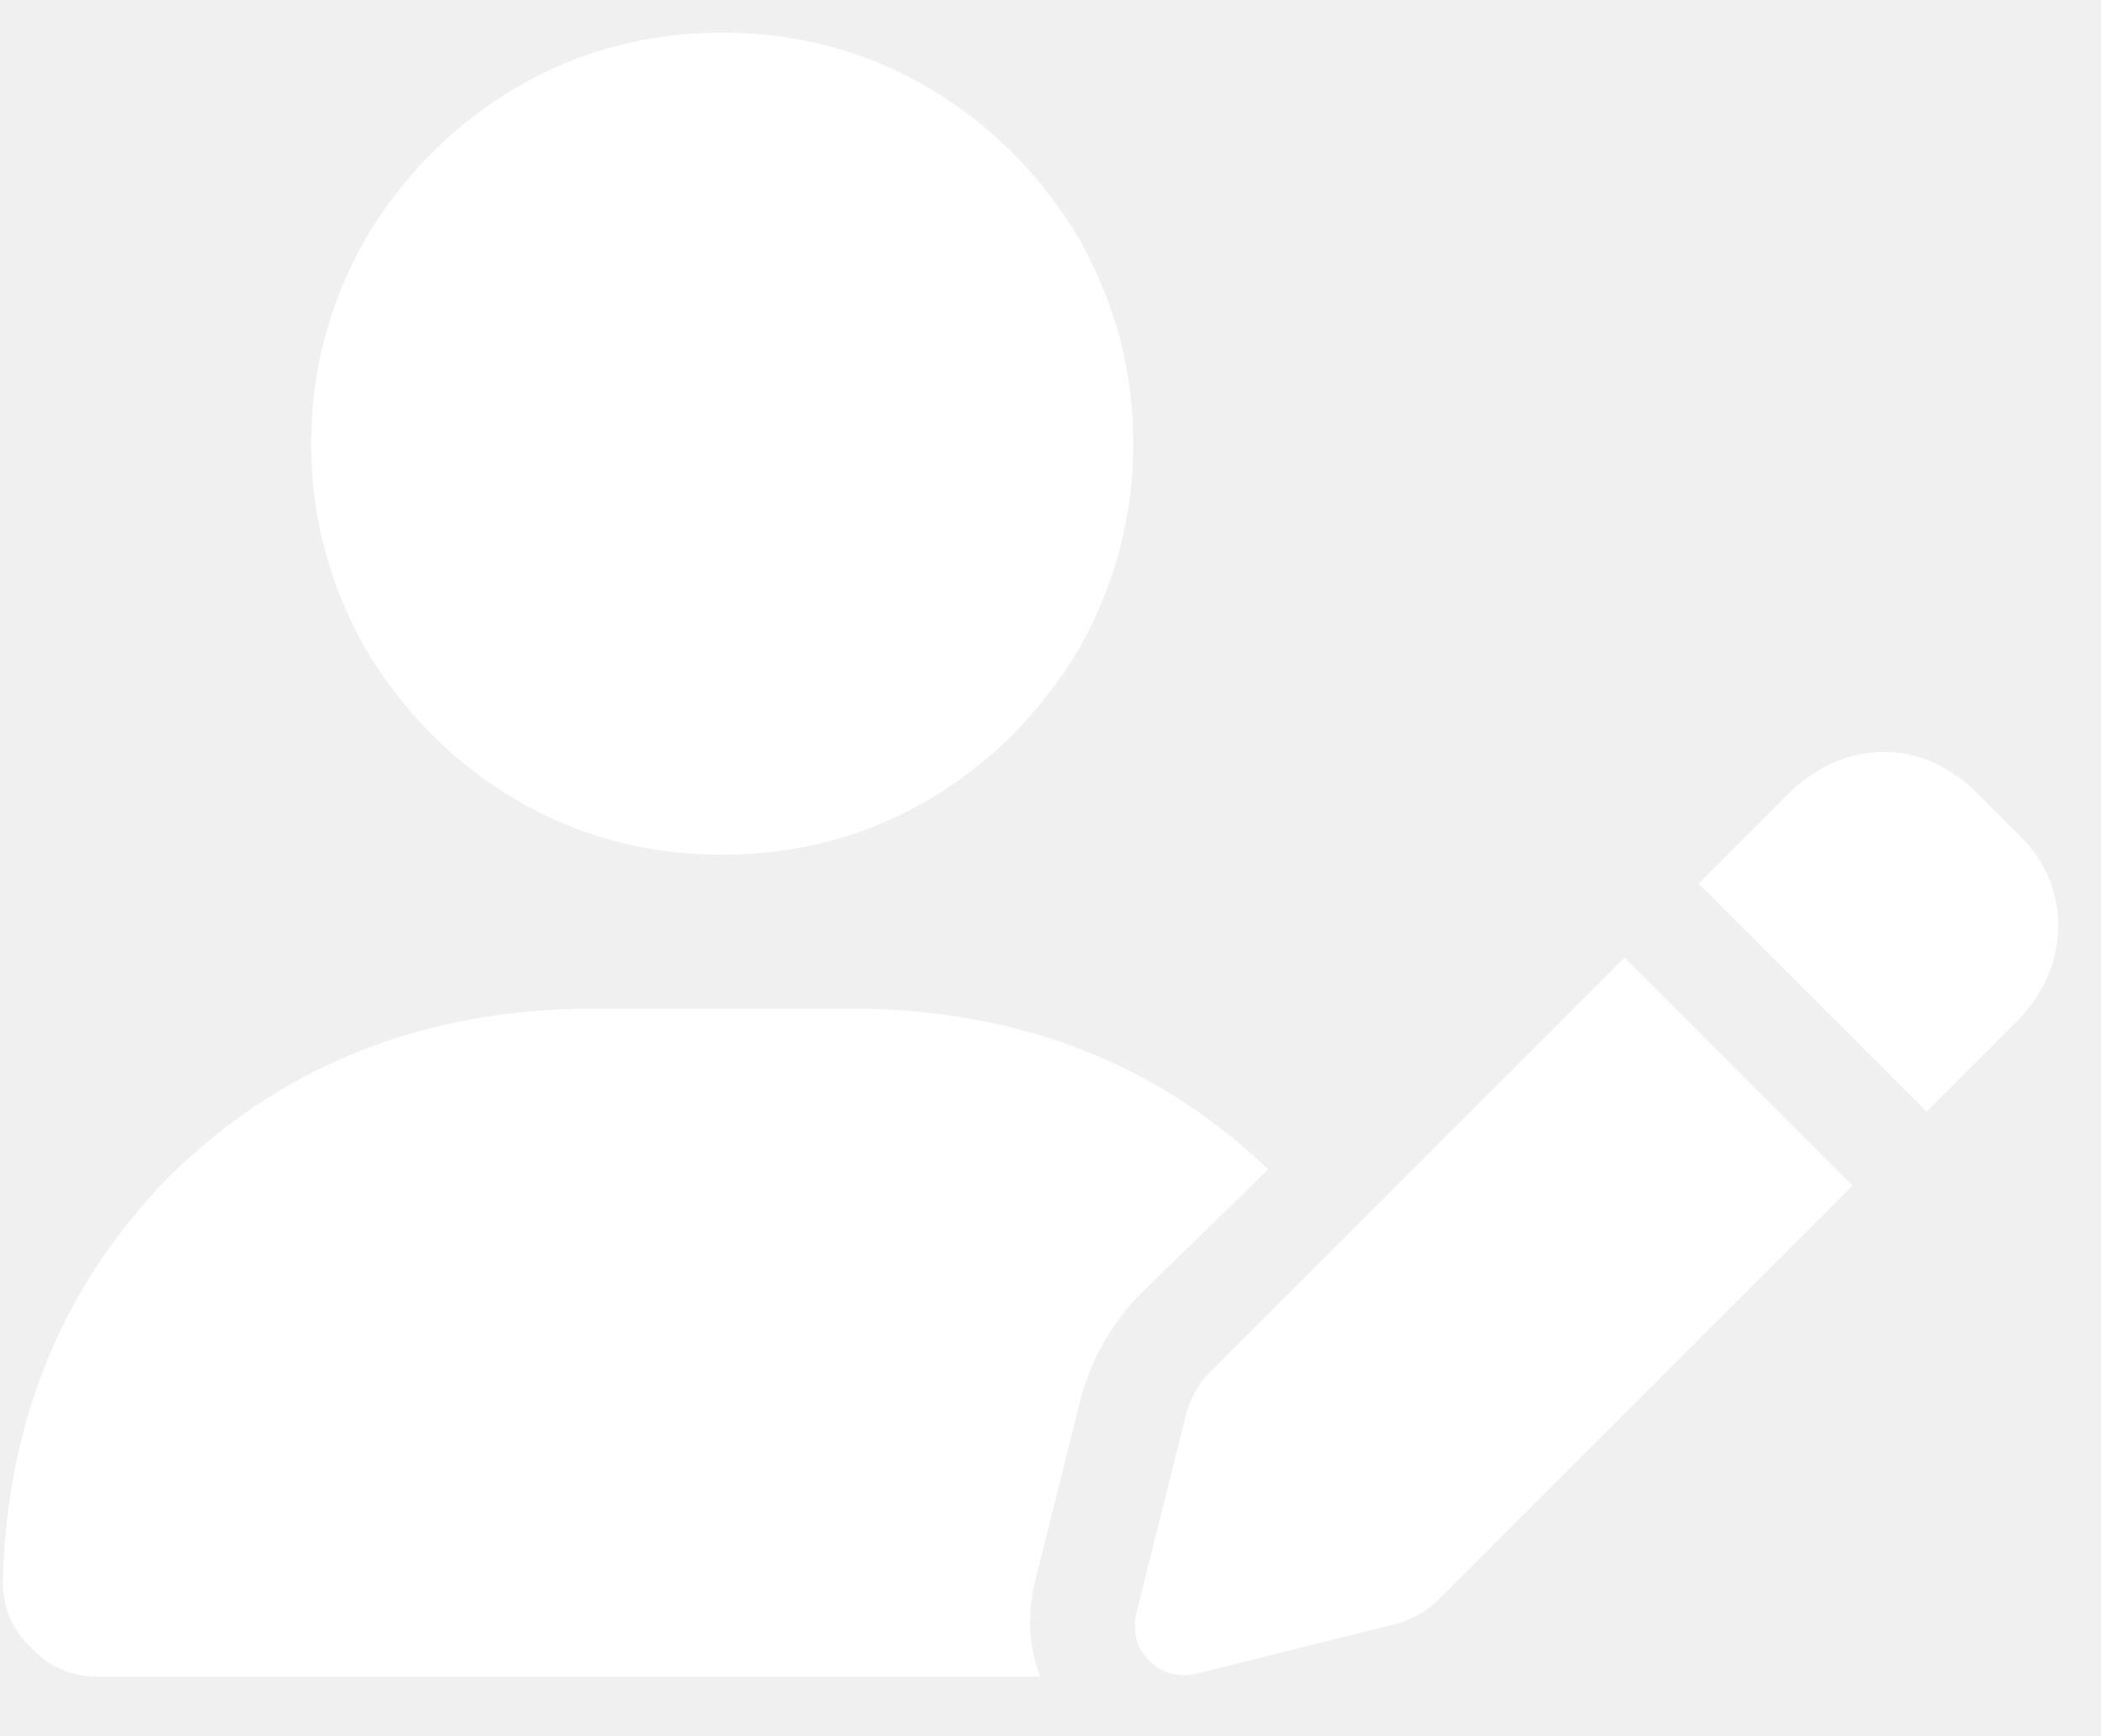
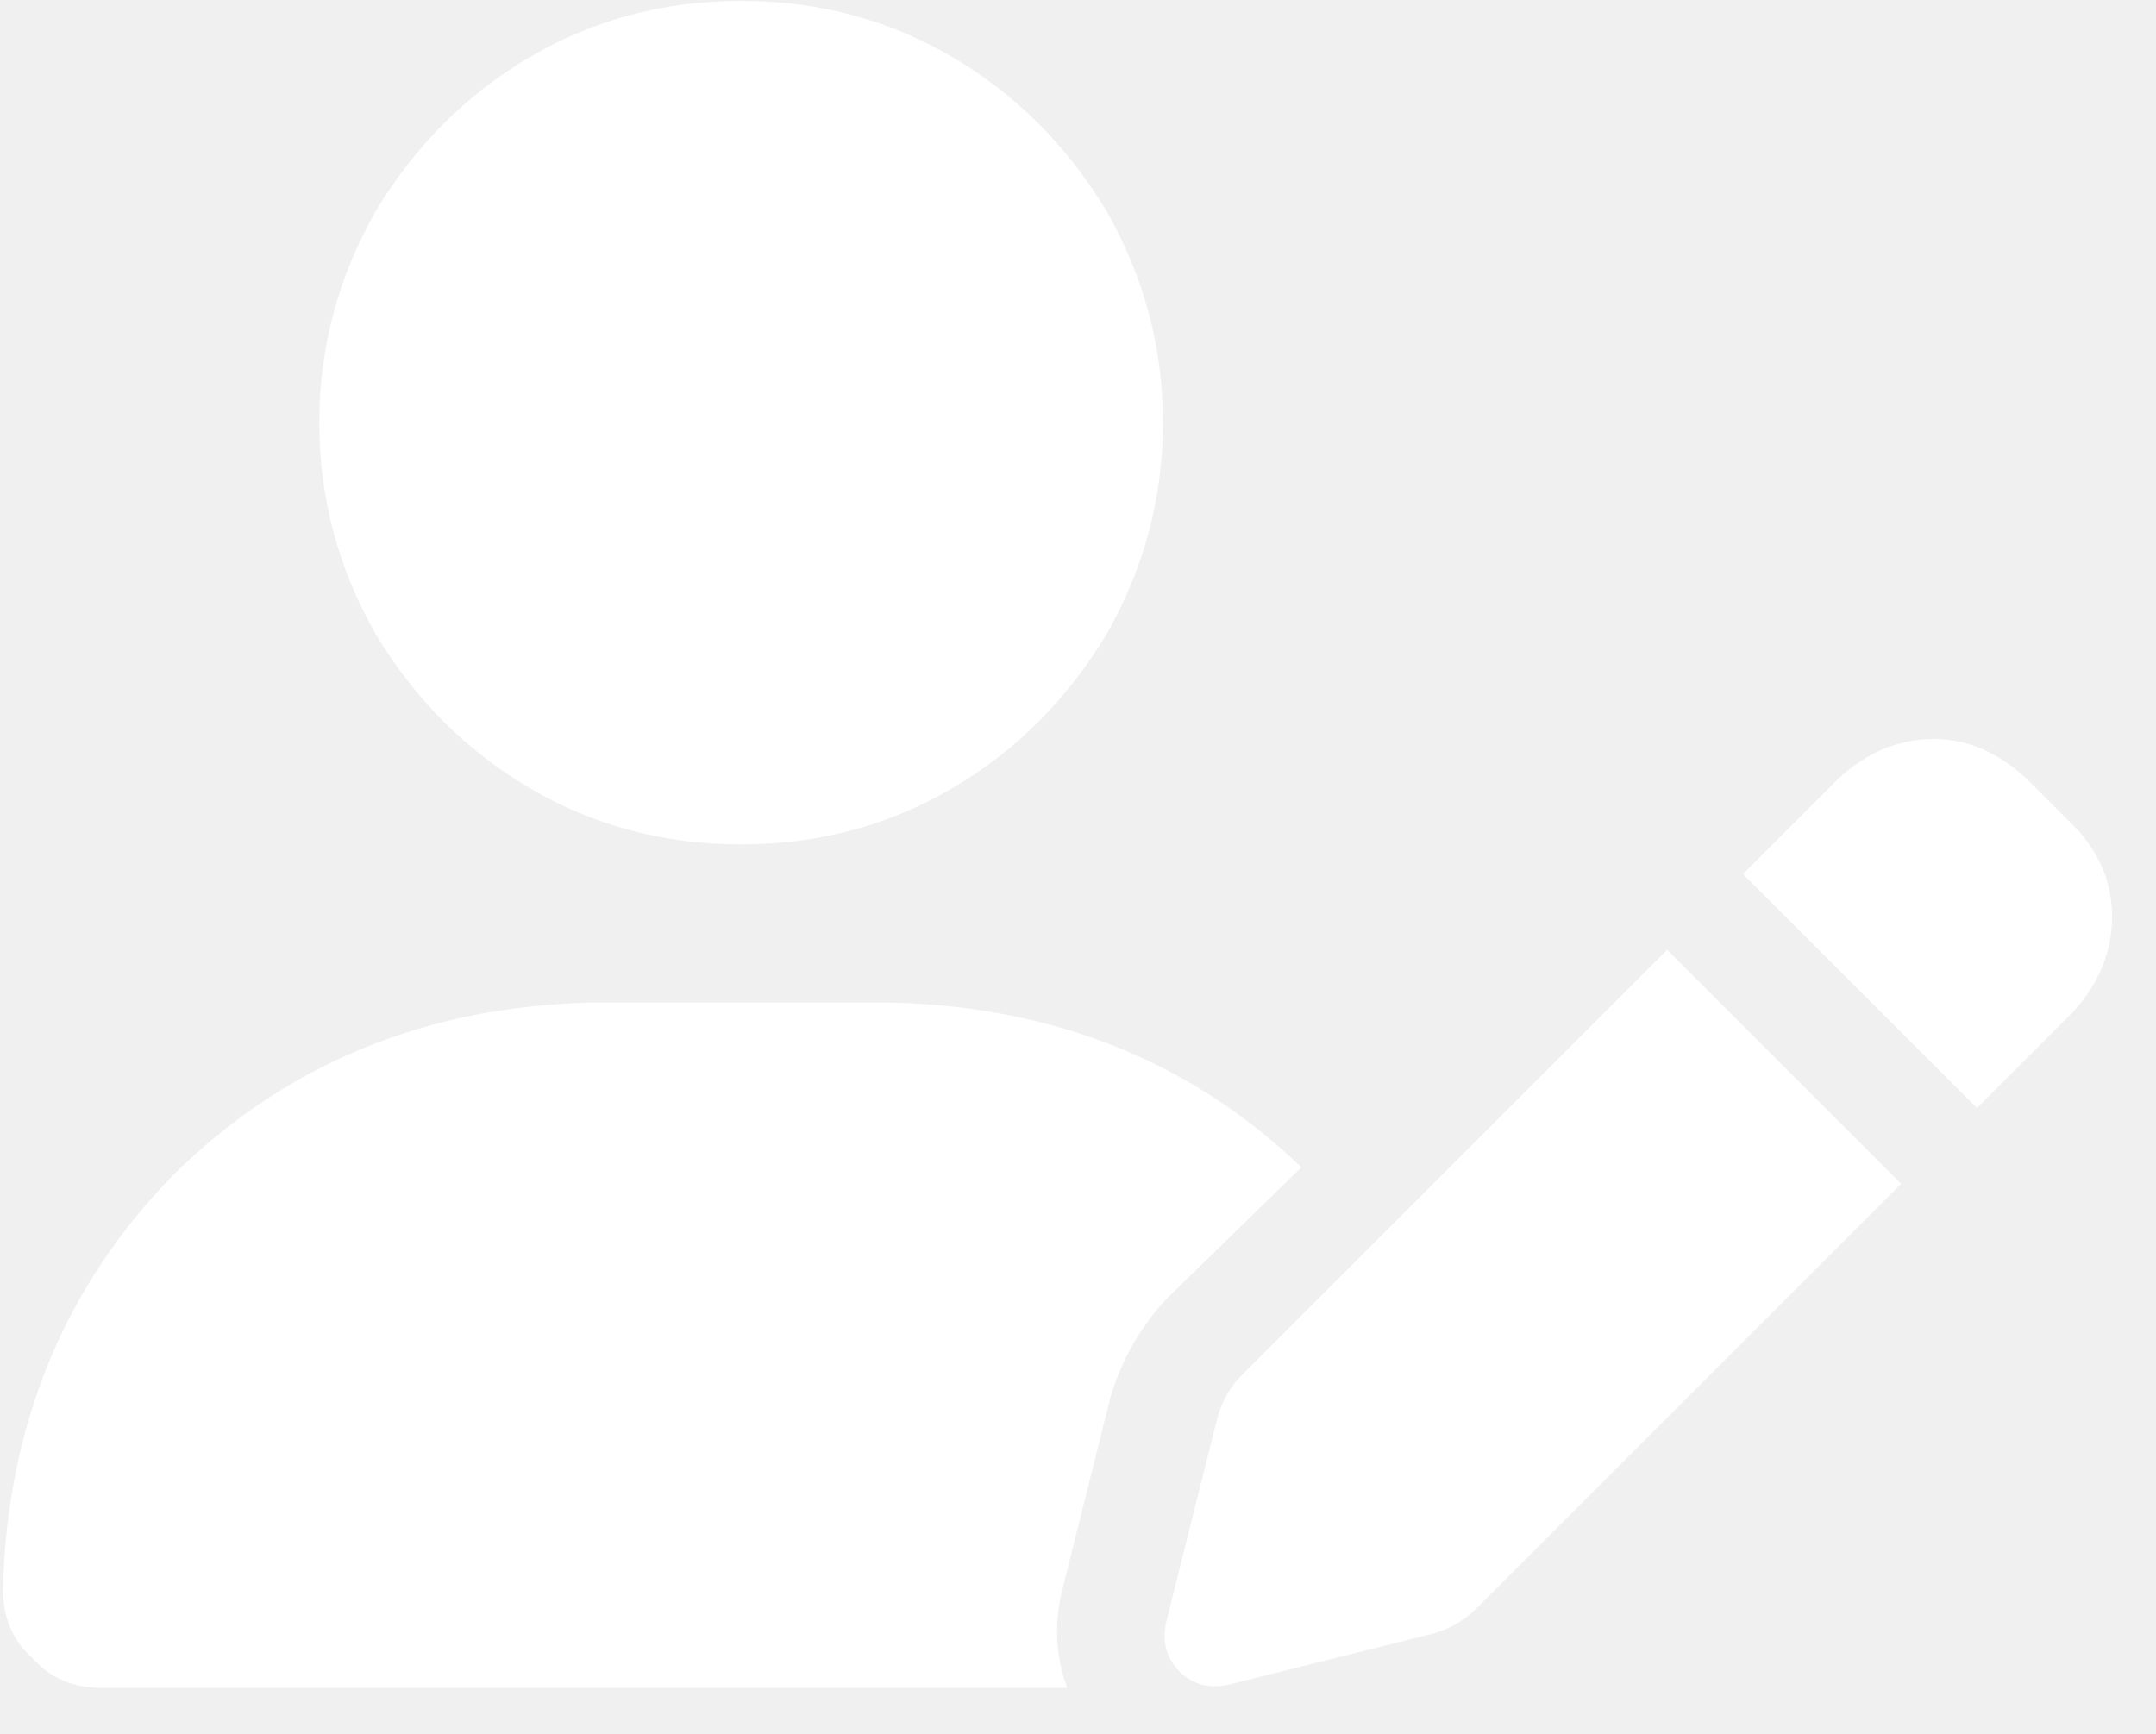
- <svg xmlns="http://www.w3.org/2000/svg" width="23" height="19" viewBox="0 0 23 19" fill="none">
-   <path d="M7.906 9.358C7.086 9.358 6.336 9.159 5.656 8.761C4.977 8.362 4.426 7.812 4.004 7.109C3.605 6.405 3.406 5.655 3.406 4.859C3.406 4.062 3.605 3.312 4.004 2.608C4.426 1.905 4.977 1.355 5.656 0.956C6.336 0.558 7.086 0.358 7.906 0.358C8.727 0.358 9.477 0.558 10.156 0.956C10.836 1.355 11.387 1.905 11.809 2.608C12.207 3.312 12.406 4.062 12.406 4.859C12.406 5.655 12.207 6.405 11.809 7.109C11.387 7.812 10.836 8.362 10.156 8.761C9.477 9.159 8.727 9.358 7.906 9.358ZM6.289 11.046H9.523C11.258 11.093 12.711 11.679 13.883 12.804L12.441 14.21C12.16 14.515 11.961 14.866 11.844 15.265L11.316 17.374C11.246 17.726 11.27 18.054 11.387 18.358H1.086C0.781 18.358 0.535 18.253 0.348 18.042C0.137 17.855 0.031 17.608 0.031 17.304C0.078 15.546 0.688 14.069 1.859 12.874C3.055 11.702 4.531 11.093 6.289 11.046ZM21.617 8.655L22.109 9.148C22.391 9.429 22.531 9.757 22.531 10.132C22.531 10.507 22.391 10.847 22.109 11.152L21.09 12.171L18.594 9.675L19.613 8.655C19.918 8.374 20.258 8.233 20.633 8.233C20.984 8.233 21.312 8.374 21.617 8.655ZM13.25 15.019L17.785 10.483L20.281 12.98L15.746 17.515C15.605 17.655 15.43 17.749 15.219 17.796L13.109 18.323C12.898 18.37 12.723 18.323 12.582 18.183C12.441 18.042 12.395 17.866 12.441 17.655L12.969 15.546C13.016 15.335 13.109 15.159 13.25 15.019Z" fill="white" />
+ <svg xmlns="http://www.w3.org/2000/svg" width="46" height="37" viewBox="0 0 46 37" fill="none">
+   <path d="M15.812 18.019C14.172 18.019 12.672 17.62 11.312 16.823C9.953 16.027 8.852 14.925 8.008 13.519C7.211 12.113 6.812 10.613 6.812 9.019C6.812 7.425 7.211 5.925 8.008 4.519C8.852 3.112 9.953 2.011 11.312 1.214C12.672 0.417 14.172 0.019 15.812 0.019C17.453 0.019 18.953 0.417 20.312 1.214C21.672 2.011 22.773 3.112 23.617 4.519C24.414 5.925 24.812 7.425 24.812 9.019C24.812 10.613 24.414 12.113 23.617 13.519C22.773 14.925 21.672 16.027 20.312 16.823C18.953 17.62 17.453 18.019 15.812 18.019ZM12.578 21.394H19.047C22.516 21.488 25.422 22.659 27.766 24.909L24.883 27.722C24.32 28.331 23.922 29.034 23.688 29.831L22.633 34.05C22.492 34.753 22.539 35.409 22.773 36.019H2.172C1.562 36.019 1.07 35.808 0.695 35.386C0.273 35.011 0.062 34.519 0.062 33.909C0.156 30.394 1.375 27.441 3.719 25.05C6.109 22.706 9.062 21.488 12.578 21.394ZM43.234 16.613L44.219 17.597C44.781 18.159 45.062 18.816 45.062 19.566C45.062 20.316 44.781 20.995 44.219 21.605L42.18 23.644L37.188 18.652L39.227 16.613C39.836 16.05 40.516 15.769 41.266 15.769C41.969 15.769 42.625 16.05 43.234 16.613ZM26.5 29.339L35.57 20.269L40.562 25.261L31.492 34.331C31.211 34.612 30.859 34.8 30.438 34.894L26.219 35.948C25.797 36.042 25.445 35.948 25.164 35.667C24.883 35.386 24.789 35.034 24.883 34.612L25.938 30.394C26.031 29.972 26.219 29.62 26.5 29.339Z" fill="white" />
</svg>
